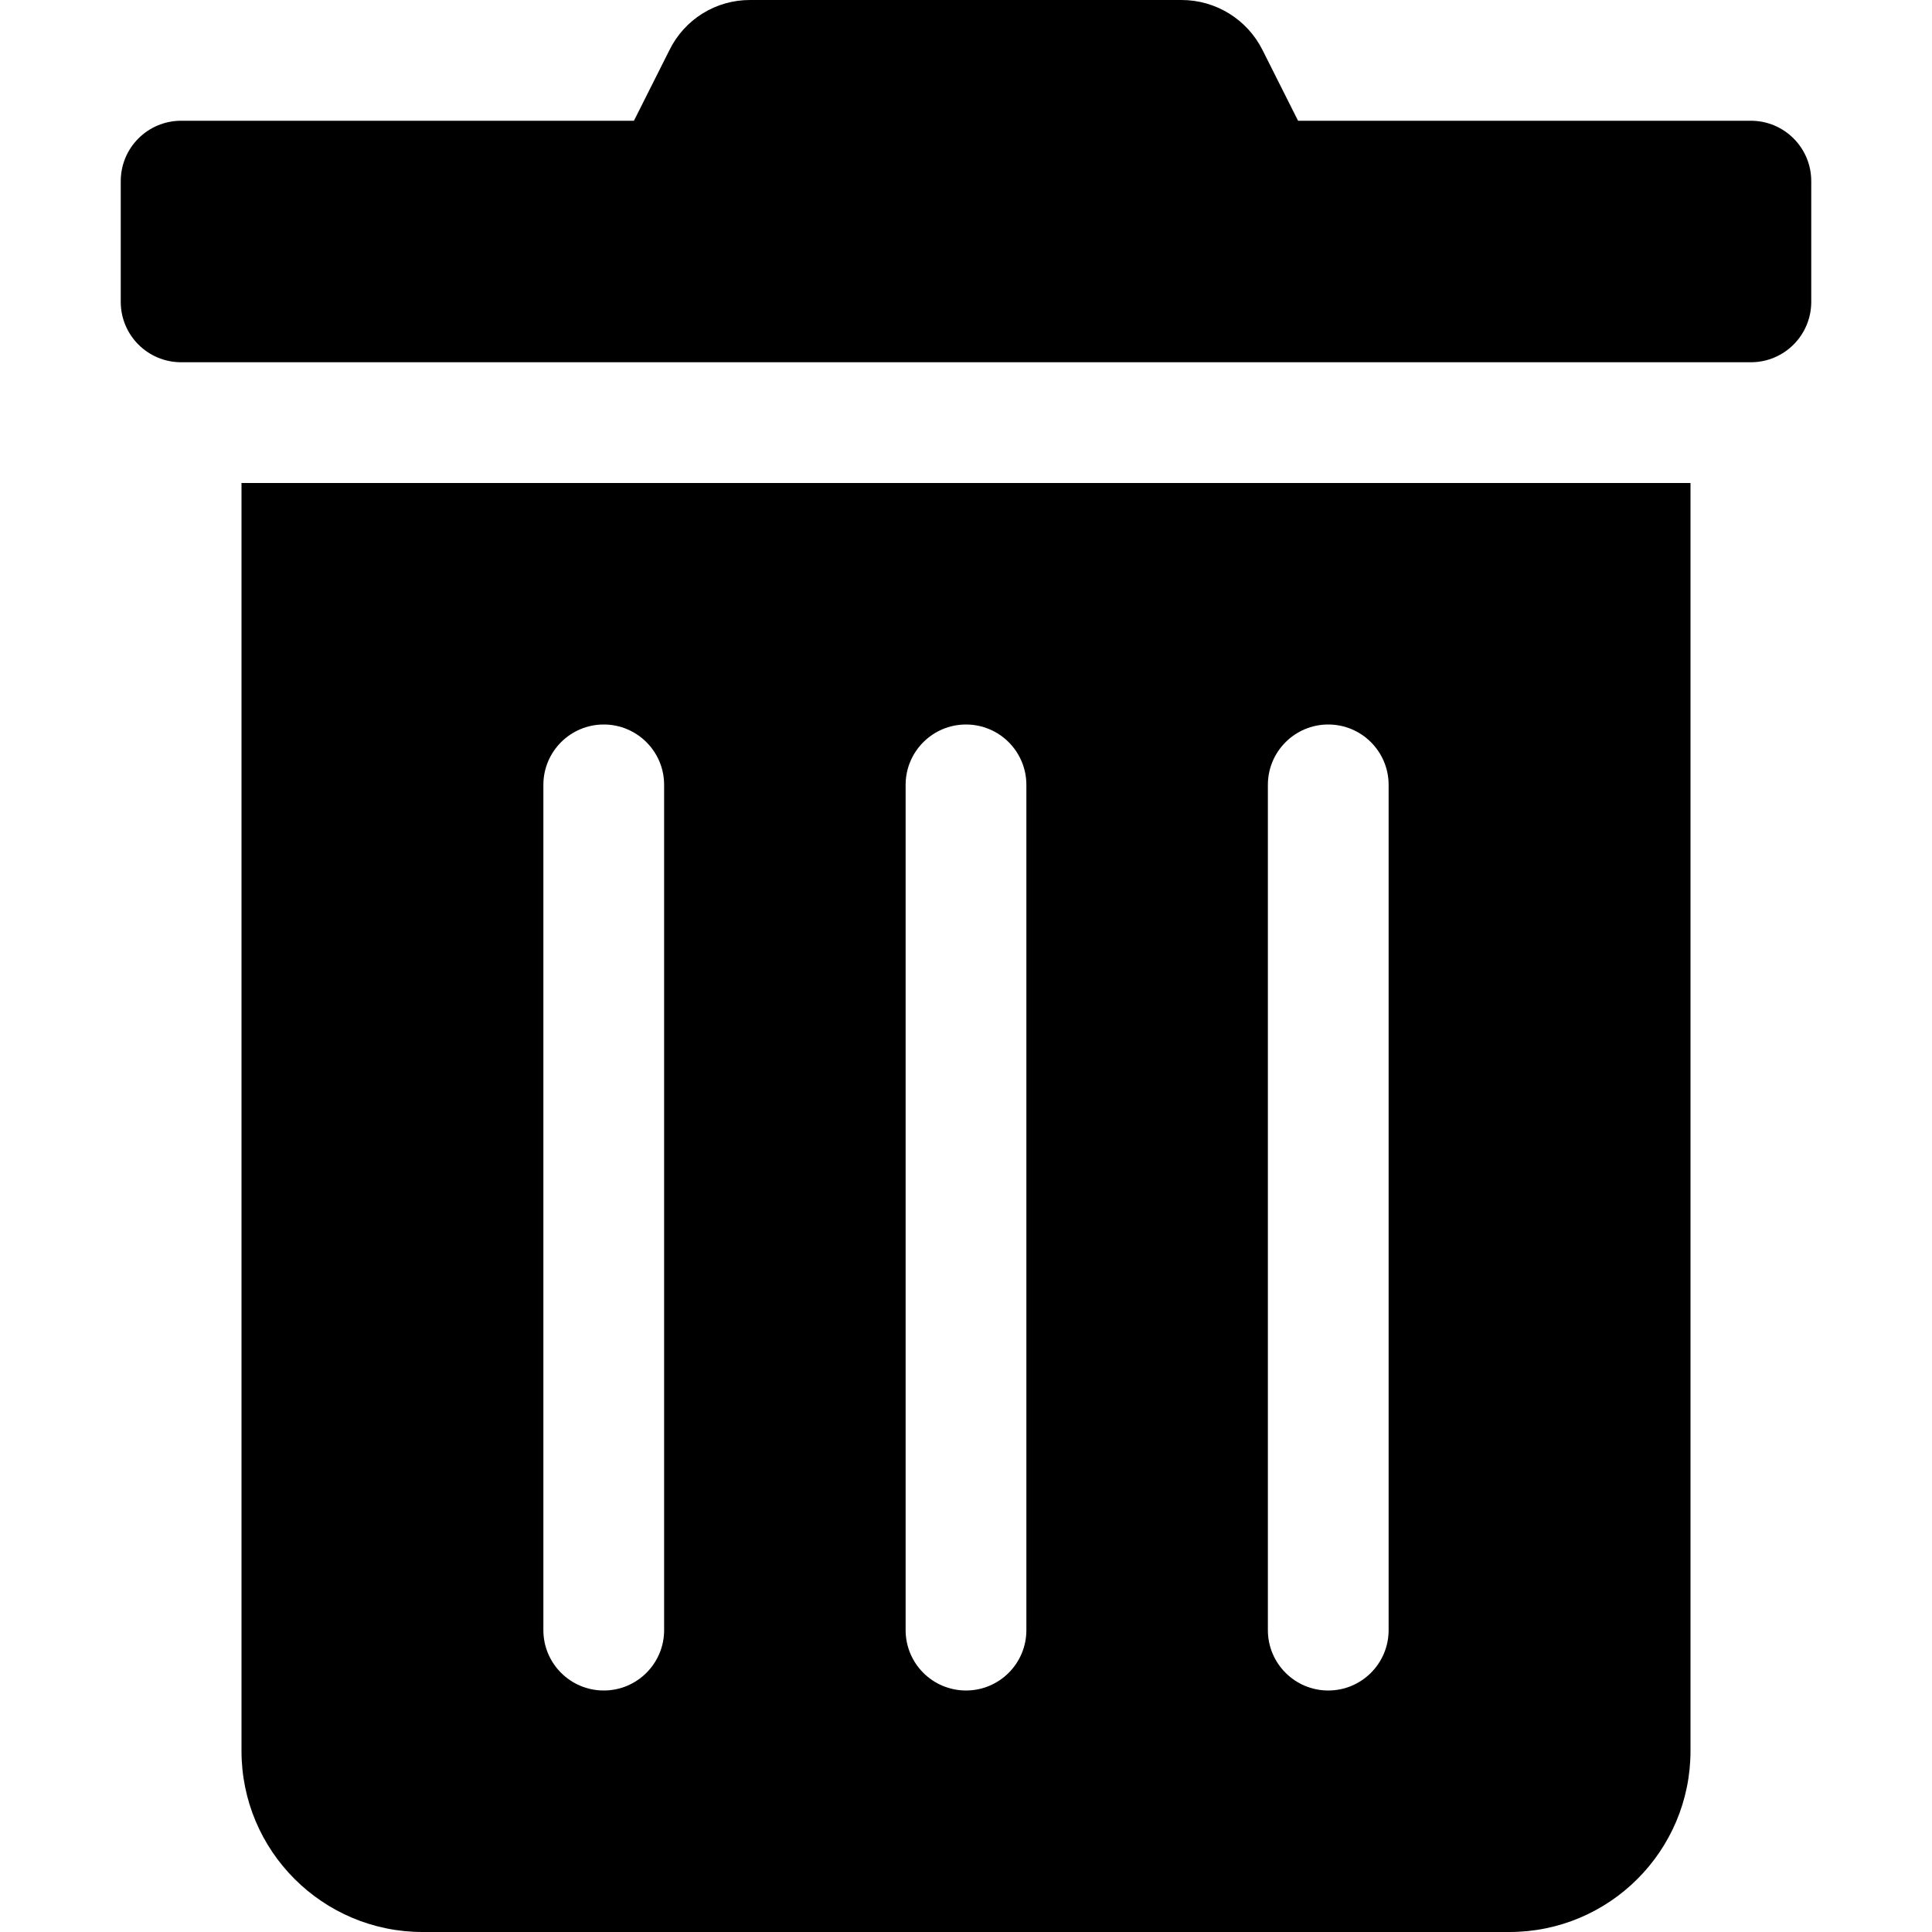
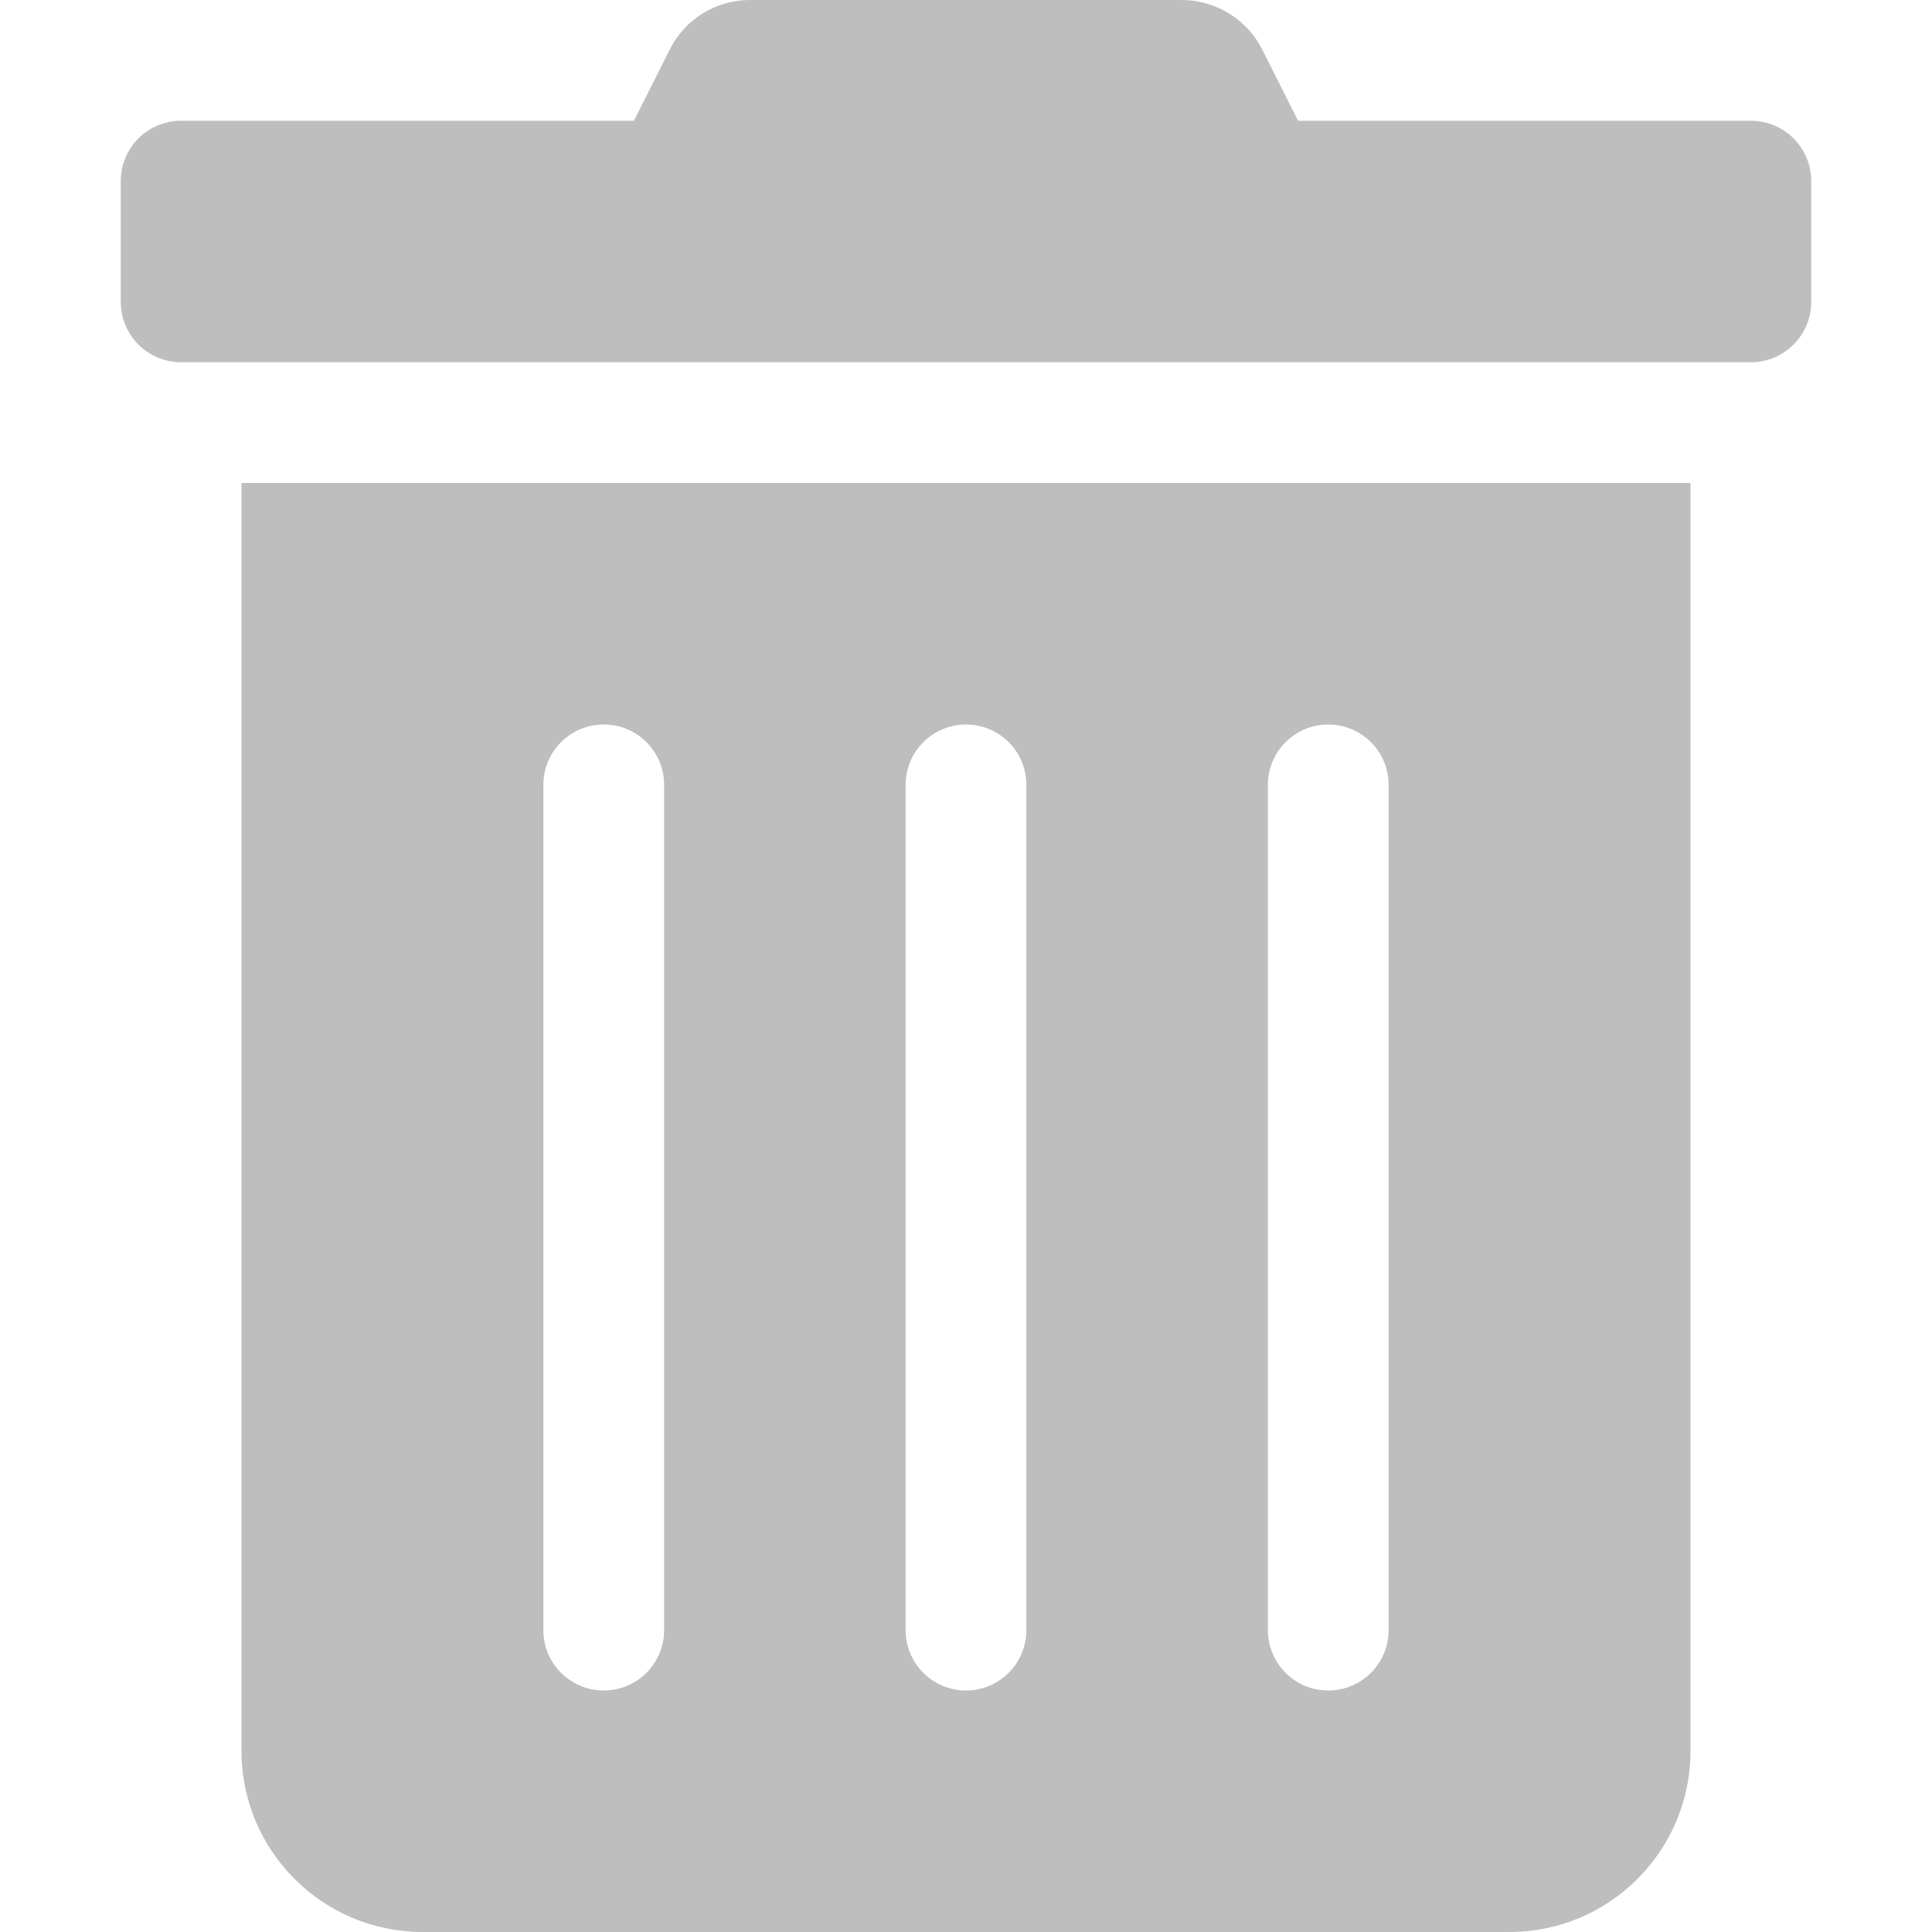
<svg xmlns="http://www.w3.org/2000/svg" width="512" height="512">
-   <path d="M 64,464 A 48,48 0 0 0 112,512 h 288 a 48,48 0 0 0 48,-48 V 128 H 64 Z M 336,208 a 16,16 0 0 1 32,0 v 224 a 16,16 0 0 1 -32,0 z m -96,0 a 16,16 0 0 1 32,0 v 224 a 16,16 0 0 1 -32,0 z m -96,0 a 16,16 0 0 1 32,0 v 224 a 16,16 0 0 1 -32,0 z M 464,32 H 344 L 334.6,13.3 A 24,24 0 0 0 313.1,1.7526444e-4 H 198.8 A 23.72,23.72 0 0 0 177.4,13.3 L 168,32 H 48 A 16,16 0 0 0 32,48 V 80 A 16,16 0 0 0 48,96 H 464 A 16,16 0 0 0 480,80 V 48 A 16,16 0 0 0 464,32 Z" />
+   <path d="M 64,464 A 48,48 0 0 0 112,512 h 288 a 48,48 0 0 0 48,-48 V 128 H 64 Z M 336,208 a 16,16 0 0 1 32,0 v 224 a 16,16 0 0 1 -32,0 z m -96,0 a 16,16 0 0 1 32,0 v 224 a 16,16 0 0 1 -32,0 z m -96,0 a 16,16 0 0 1 32,0 v 224 a 16,16 0 0 1 -32,0 z M 464,32 H 344 L 334.6,13.3 A 24,24 0 0 0 313.1,1.7526444e-4 H 198.8 A 23.72,23.72 0 0 0 177.4,13.3 L 168,32 H 48 A 16,16 0 0 0 32,48 V 80 A 16,16 0 0 0 48,96 H 464 A 16,16 0 0 0 480,80 V 48 A 16,16 0 0 0 464,32 Z" fill="#bebebe" />
</svg>
